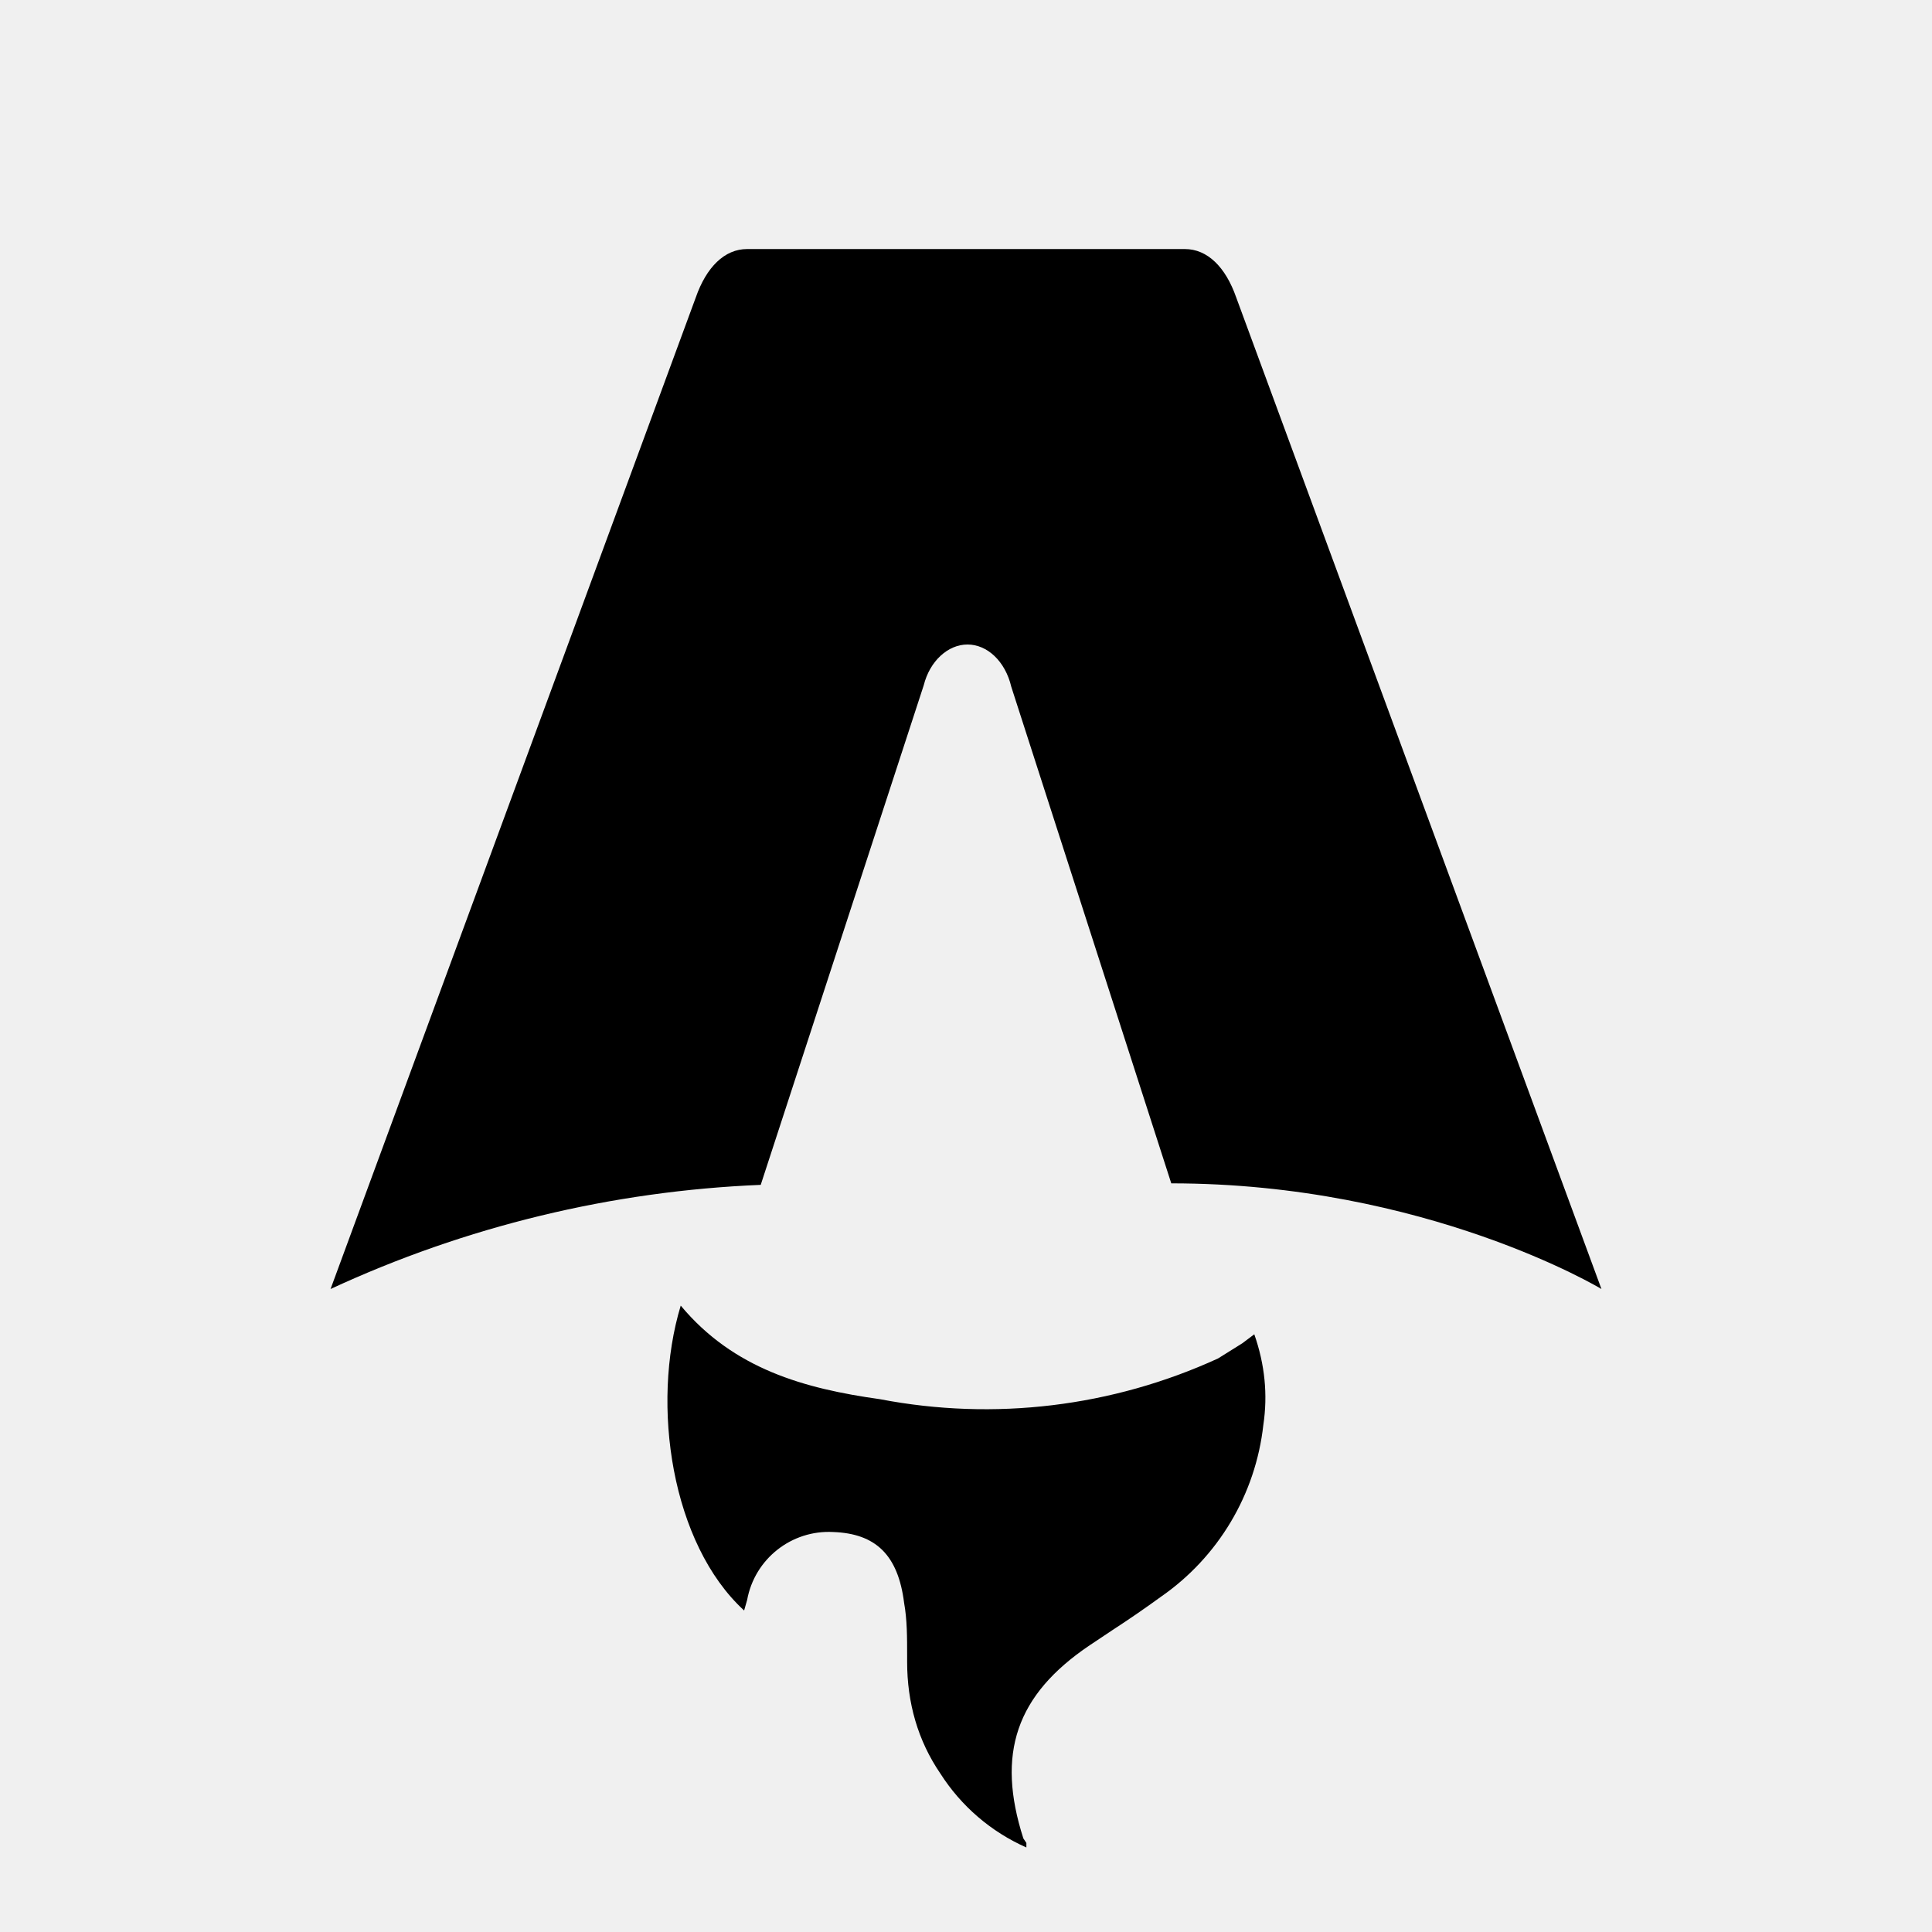
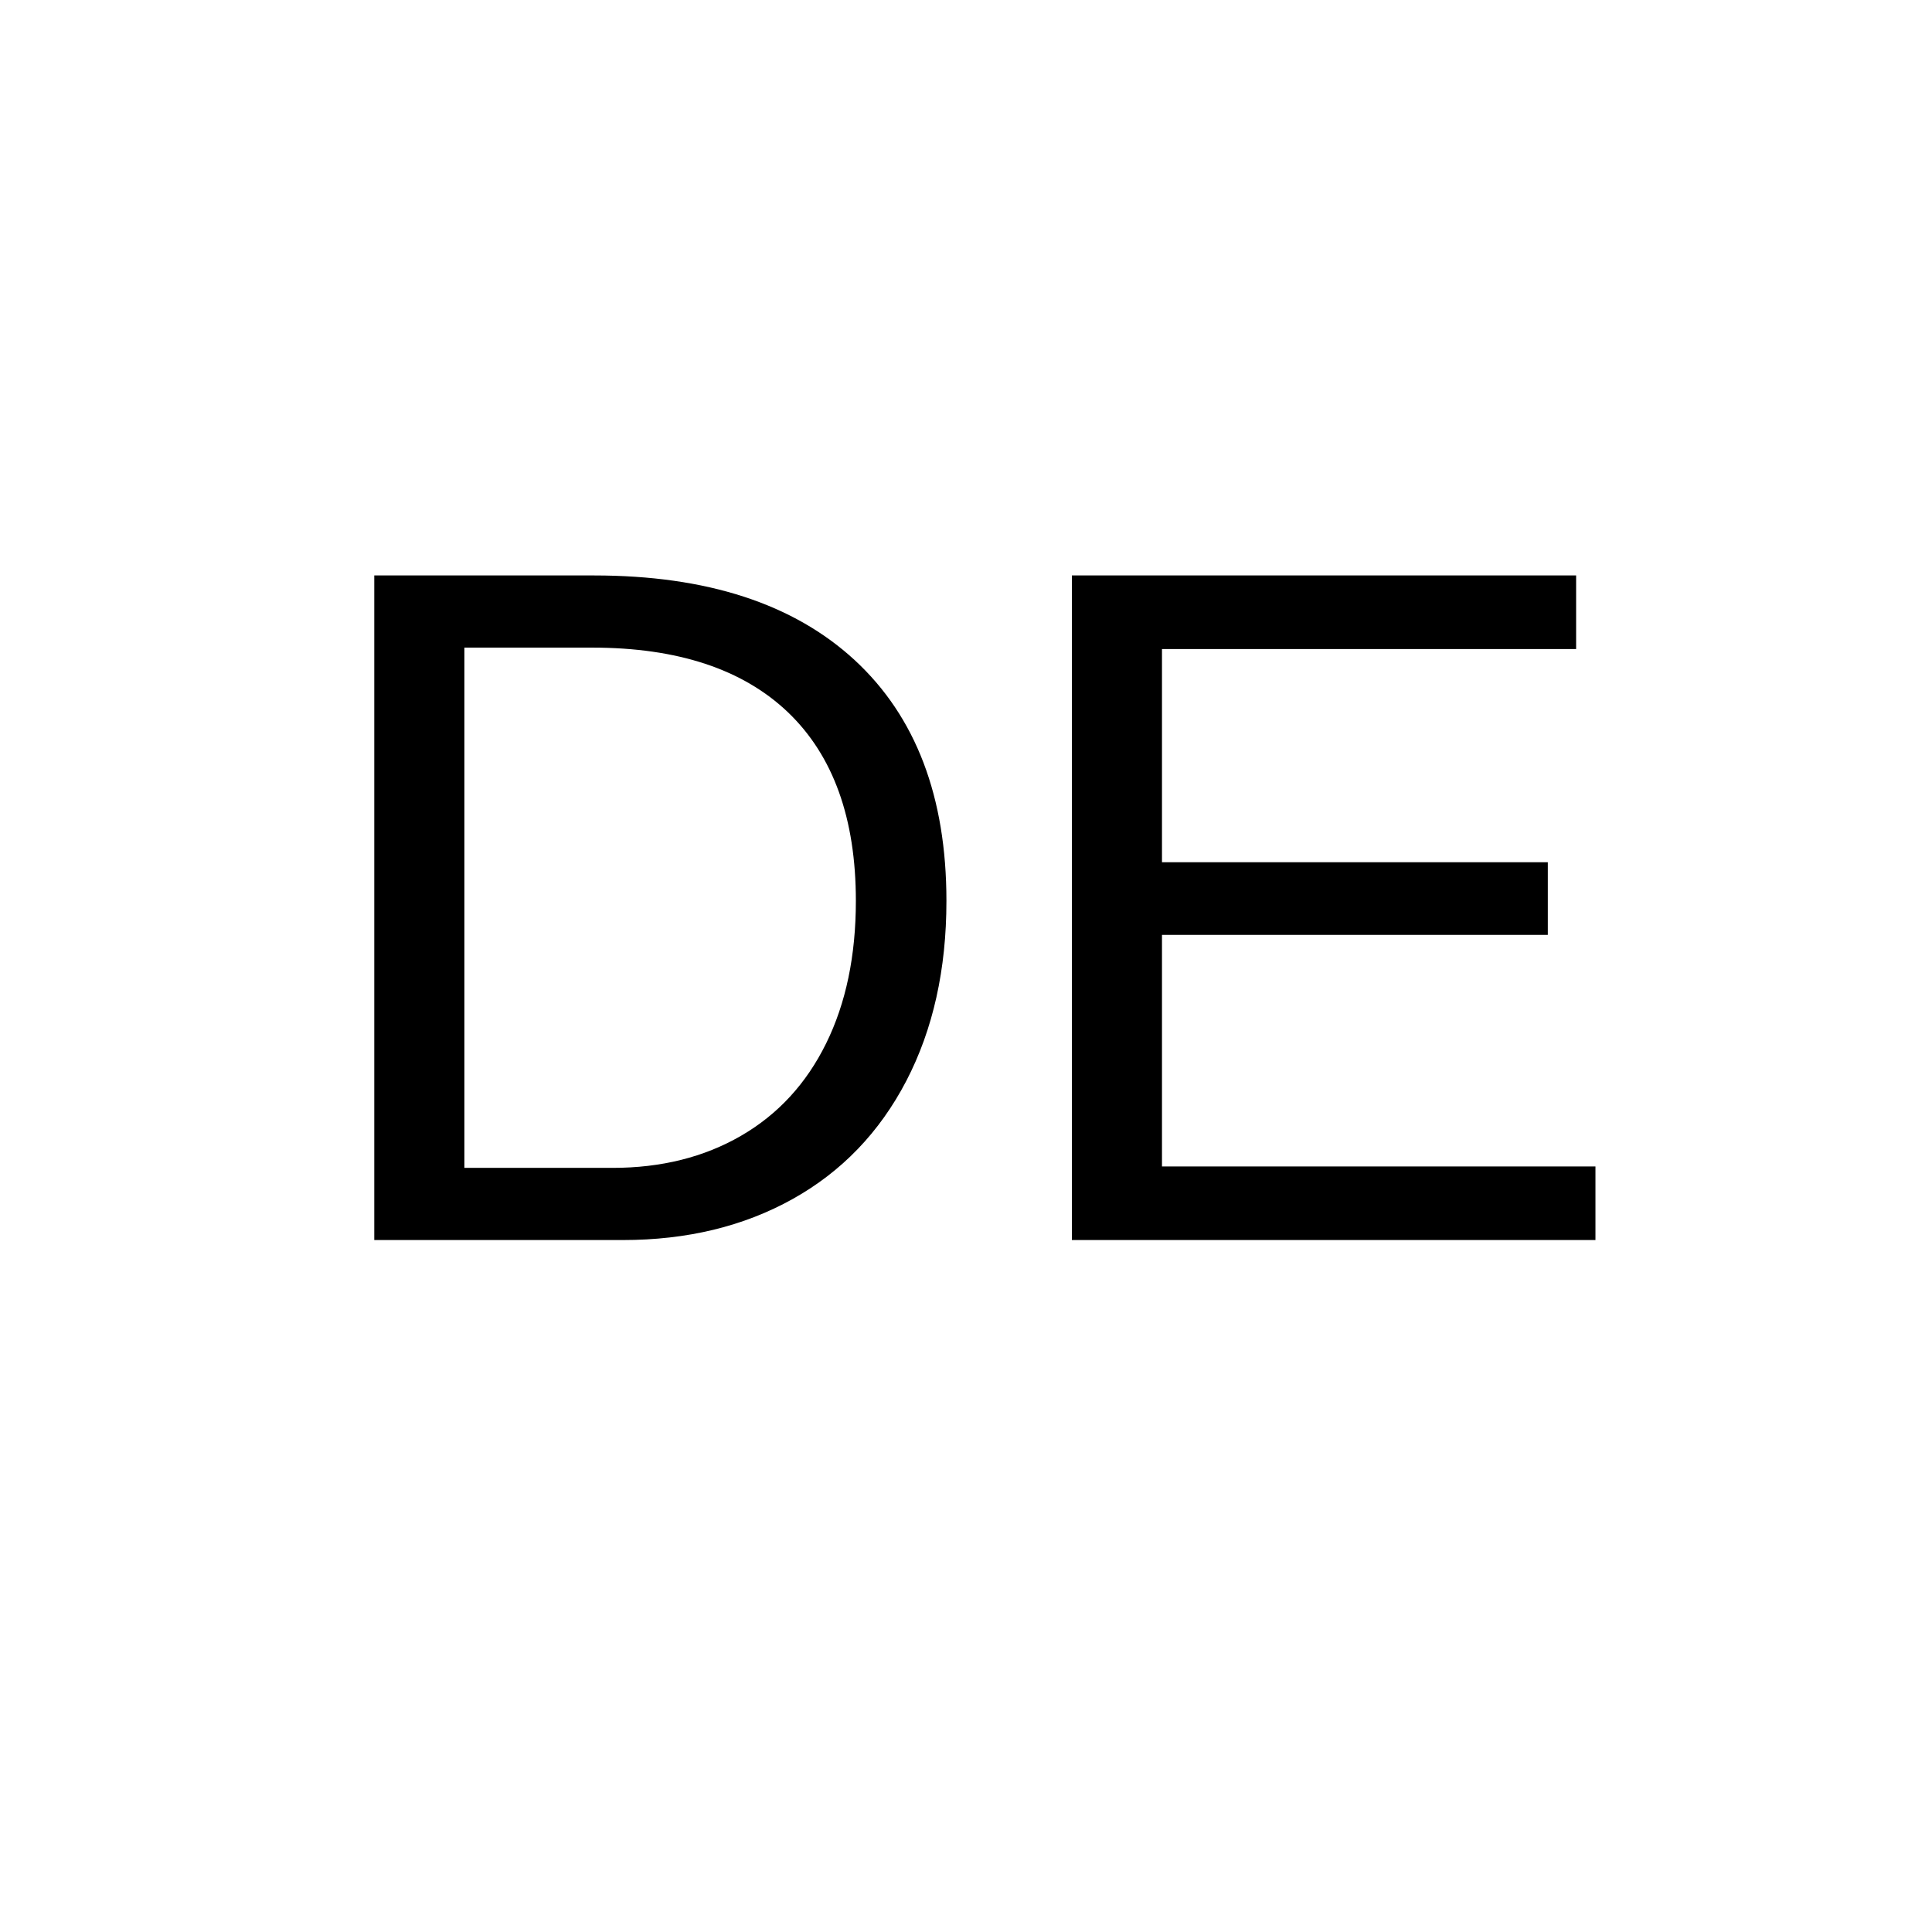
- <svg xmlns="http://www.w3.org/2000/svg" fill="none" viewBox="0 0 128 128">
-   <path d="M50.4 78.5a75.1 75.1 0 0 0-28.5 6.9l24.2-65.7c.7-2 1.9-3.2 3.4-3.2h29c1.5 0 2.7 1.2 3.4 3.2l24.2 65.7s-11.6-7-28.5-7L67 45.5c-.4-1.7-1.6-2.8-2.9-2.8-1.3 0-2.5 1.1-2.9 2.7L50.4 78.5Zm-1.1 28.2Zm-4.2-20.2c-2 6.6-.6 15.8 4.2 20.2a17.5 17.5 0 0 1 .2-.7 5.5 5.5 0 0 1 5.7-4.5c2.8.1 4.3 1.5 4.7 4.7.2 1.1.2 2.3.2 3.5v.4c0 2.7.7 5.2 2.2 7.4a13 13 0 0 0 5.7 4.9v-.3l-.2-.3c-1.8-5.6-.5-9.5 4.4-12.8l1.5-1a73 73 0 0 0 3.2-2.2 16 16 0 0 0 6.8-11.4c.3-2 .1-4-.6-6l-.8.6-1.6 1a37 37 0 0 1-22.4 2.7c-5-.7-9.7-2-13.2-6.2Z" />
+ <svg xmlns="http://www.w3.org/2000/svg" viewBox="0 0 128 128">
  <style>
-         path { fill: #000; }
+         text { font-family: 'Arial', sans-serif; }
+         rect { width: 100%; height: 100%; fill: #fff; }
        @media (prefers-color-scheme: dark) {
-             path { fill: #FFF; }
+             text { fill: #fff; }
+             rect { fill: #000; }
        }
    </style>
+   <rect width="100%" height="100%" />
+   <text x="50%" y="50%" font-size="64" text-anchor="middle" dominant-baseline="middle">DE</text>
</svg>
